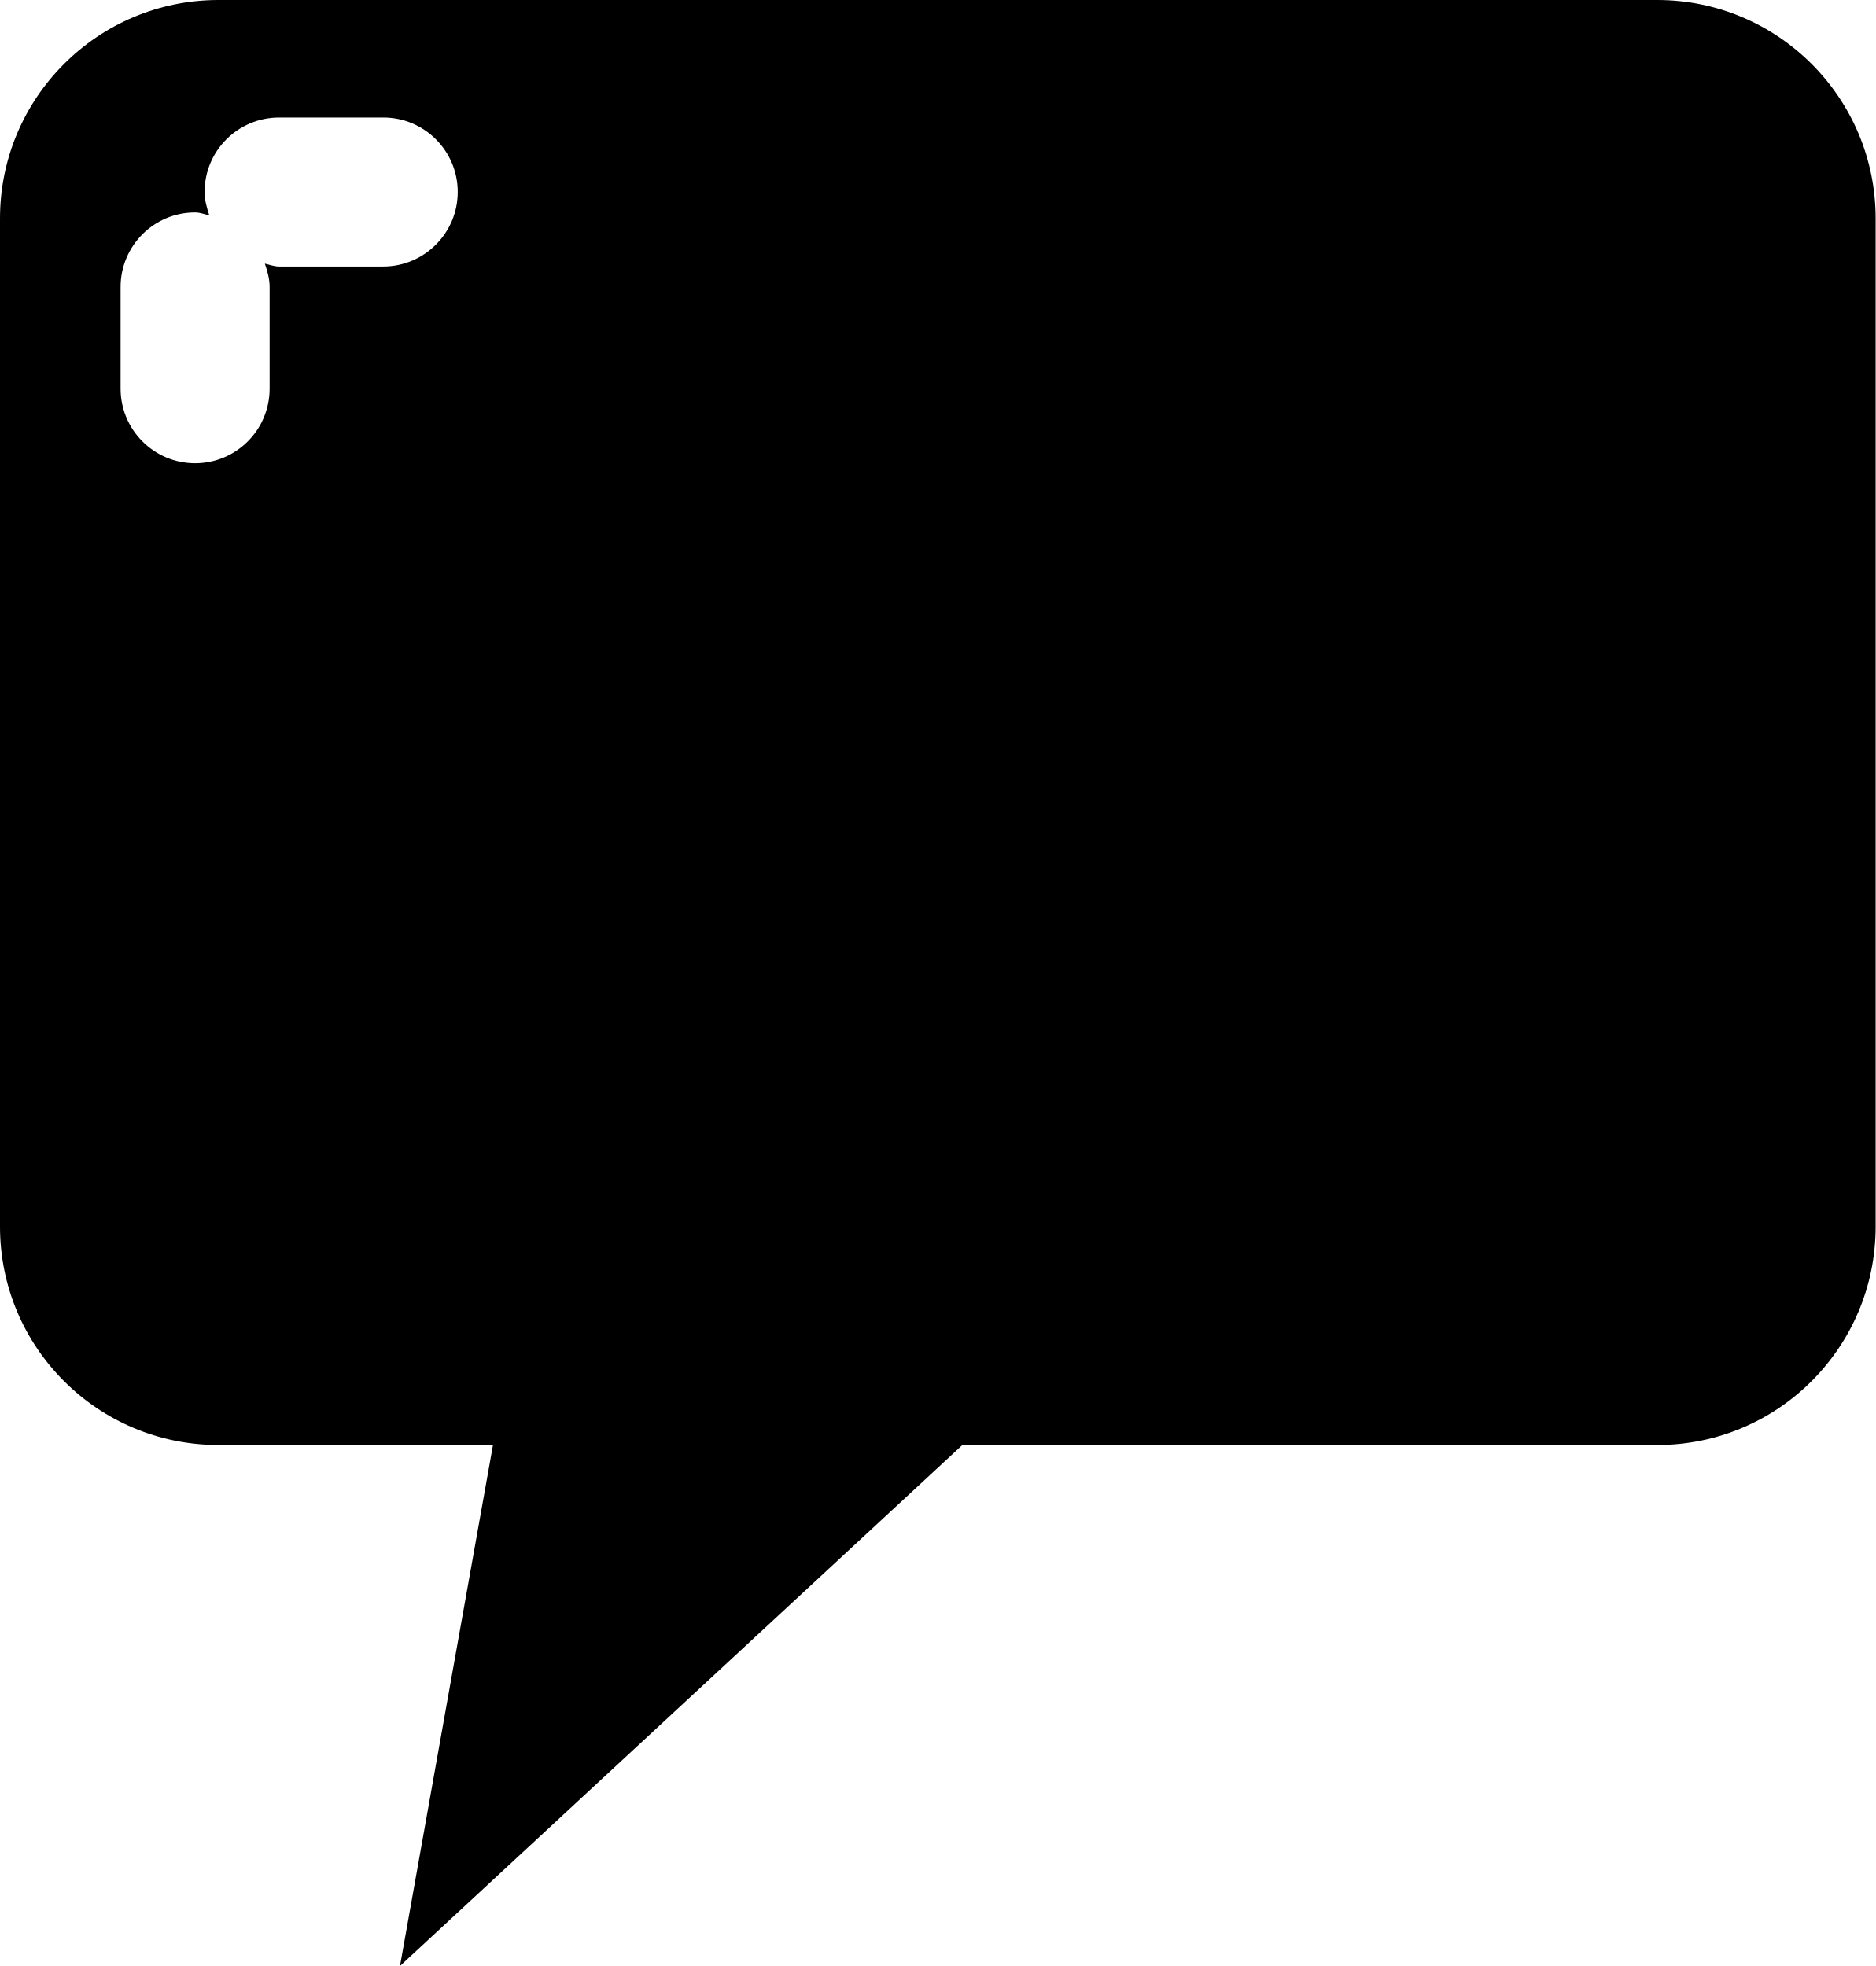
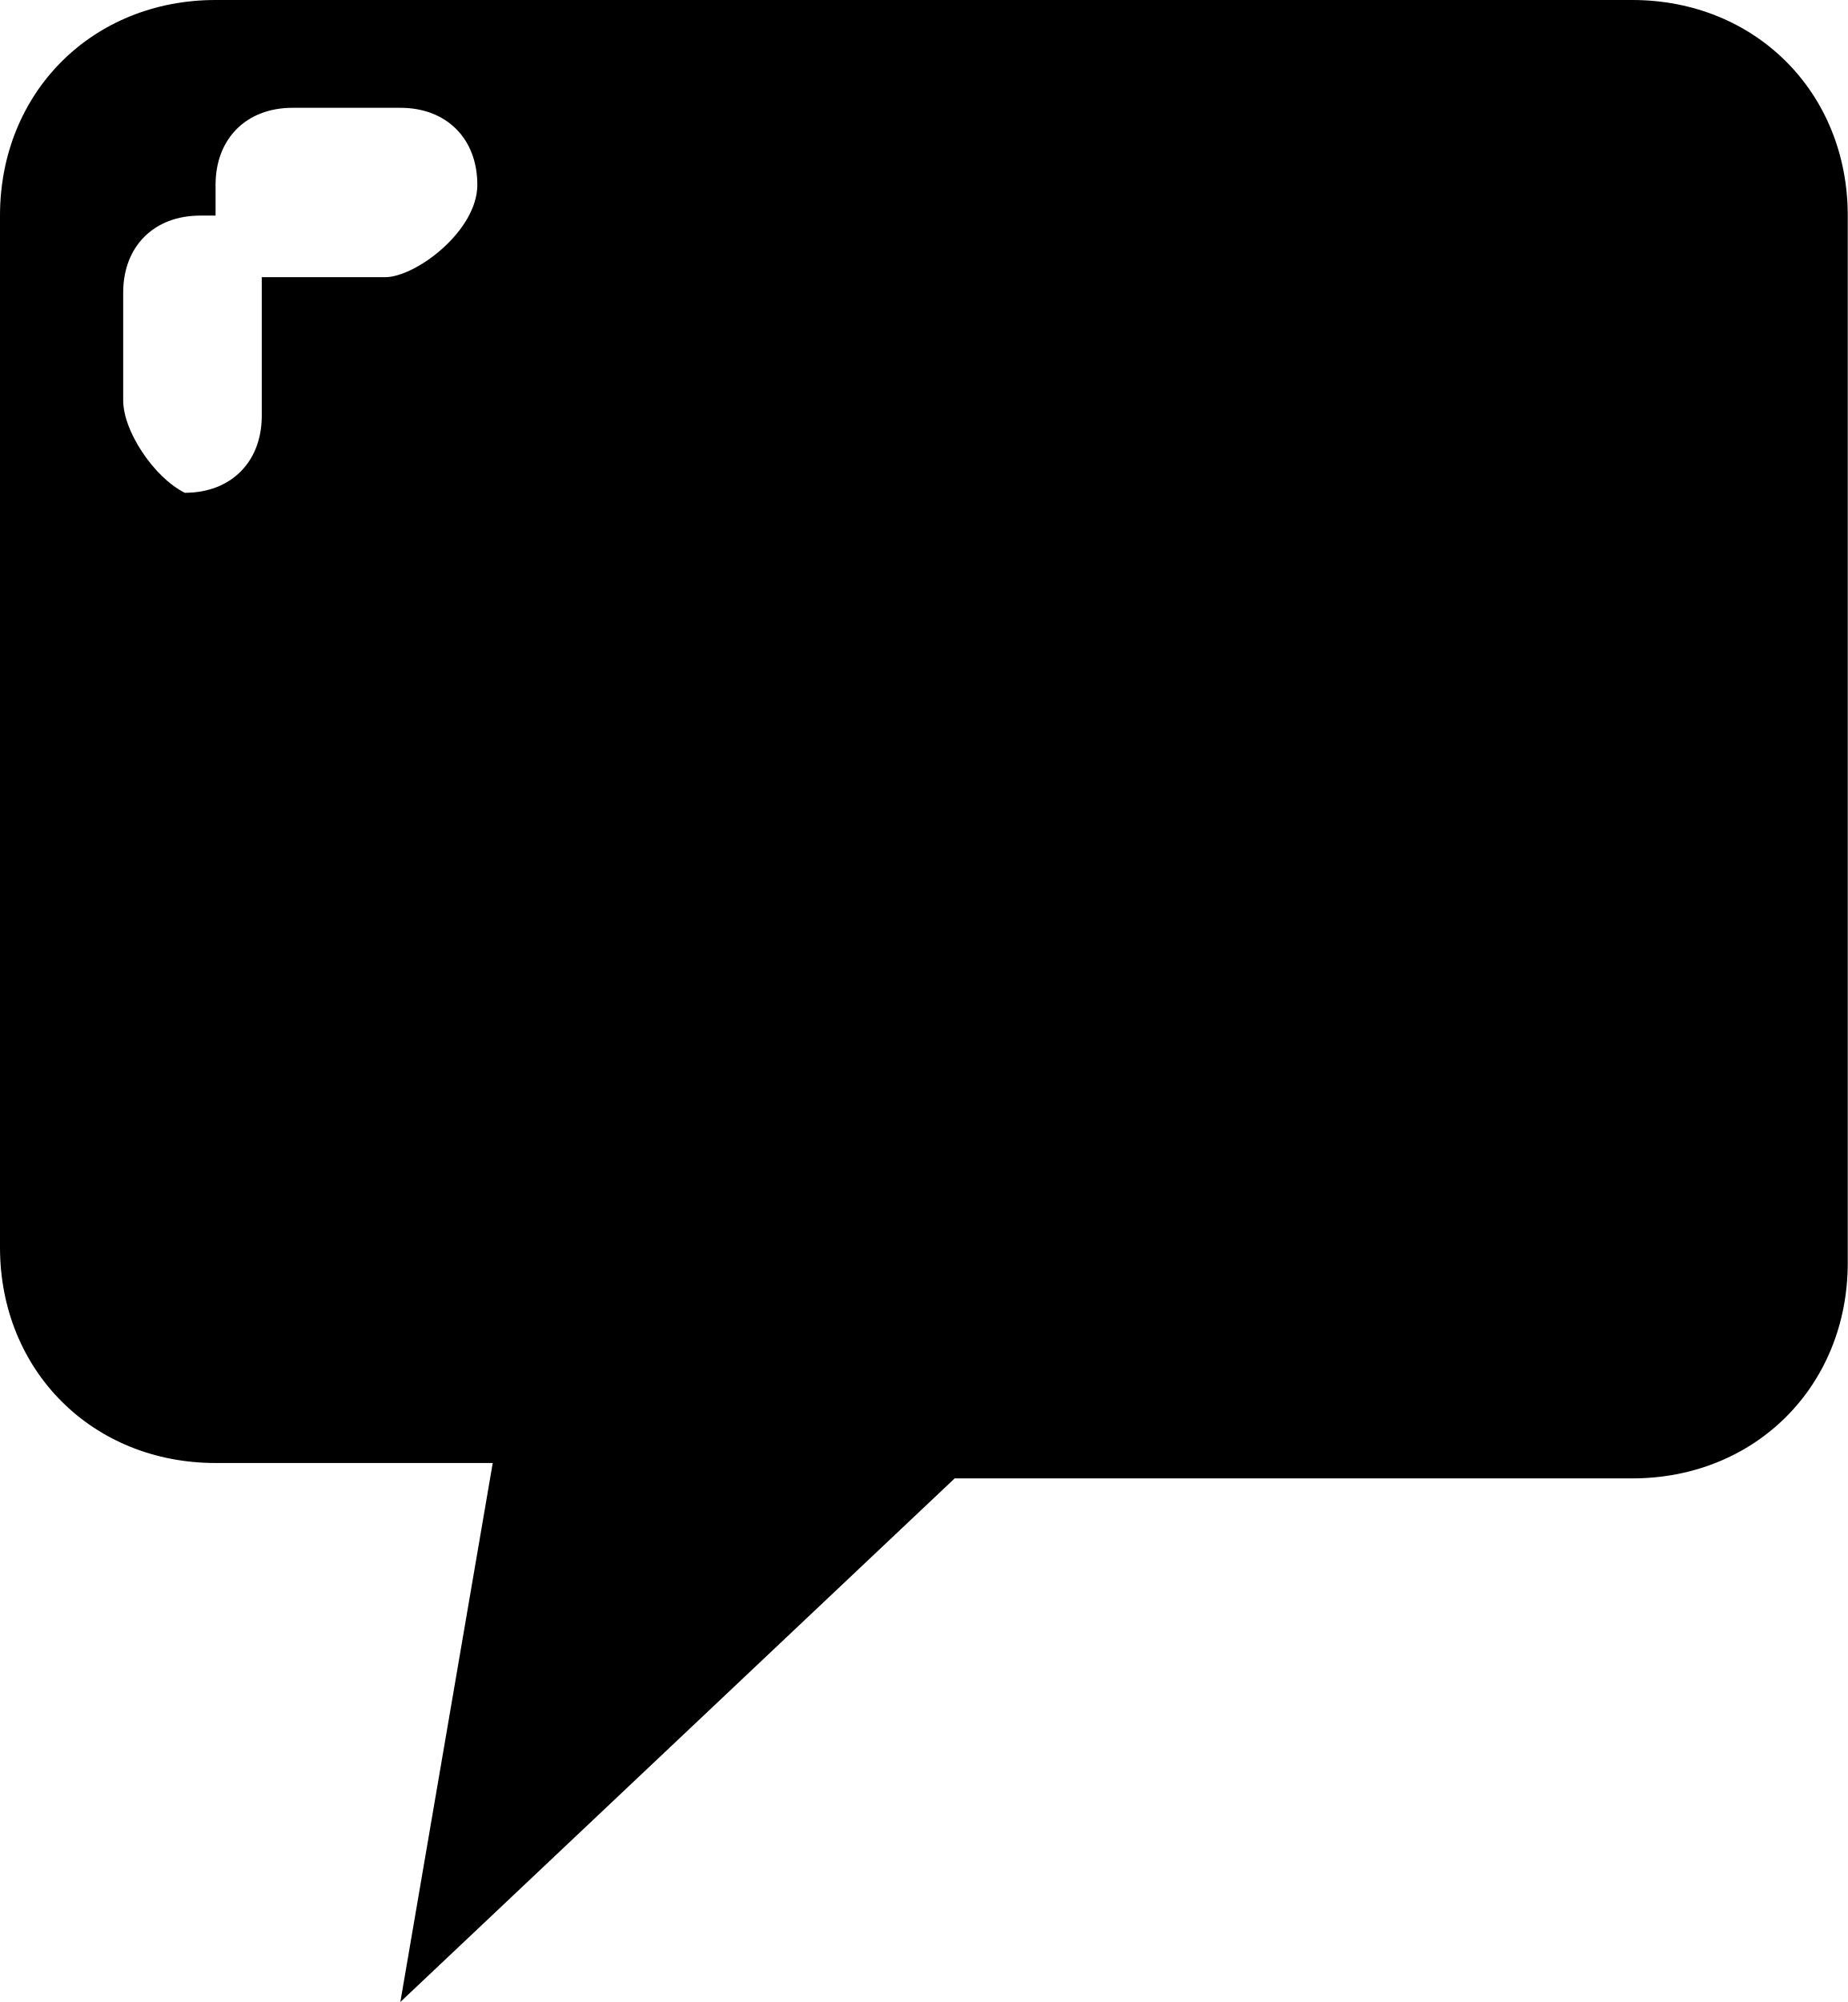
- <svg xmlns="http://www.w3.org/2000/svg" version="1.1" id="Слой_2" x="0px" y="0px" width="24px" height="25.162px" viewBox="0.169 0.177 24 25.162" enable-background="new 0.169 0.177 24 25.162" xml:space="preserve">
-   <path d="M21.375,0.177H2.964c-1.543,0-2.795,1.252-2.795,2.795v12.904c0,1.544,1.251,2.795,2.795,2.795h3.513l-1.19,6.668  l7.196-6.668h8.892c1.542,0,2.794-1.251,2.794-2.795V2.973C24.169,1.429,22.917,0.177,21.375,0.177z M5.072,3.588H3.74  c-0.064,0-0.12-0.023-0.182-0.037C3.59,3.647,3.619,3.743,3.619,3.85v1.301c0,0.527-0.427,0.955-0.954,0.955  c-0.526,0-0.953-0.428-0.953-0.955V3.85c0-0.526,0.427-0.954,0.953-0.954c0.064,0,0.121,0.024,0.182,0.037  c-0.031-0.096-0.06-0.192-0.06-0.299c0-0.528,0.427-0.953,0.954-0.953h1.333c0.525,0,0.952,0.426,0.952,0.953  C6.026,3.161,5.597,3.588,5.072,3.588z" />
+ <svg xmlns="http://www.w3.org/2000/svg" version="1.1" id="Слой_2" x="0px" y="0px" viewBox="0 0 12 13" style="enable-background:new 0 0 12 13;" xml:space="preserve">
+   <path d="M10.6,0H1.4C0.6,0,0,0.6,0,1.4v6.7c0,0.8,0.6,1.4,1.4,1.4h1.8L2.6,13l3.6-3.4h4.4c0.8,0,1.4-0.6,1.4-1.4V1.4  C12,0.6,11.4,0,10.6,0z M2.5,1.8H1.8c0,0-0.1,0-0.1,0c0,0,0,0.1,0,0.2v0.7c0,0.3-0.2,0.5-0.5,0.5C1,3.1,0.8,2.8,0.8,2.6V1.9  c0-0.3,0.2-0.5,0.5-0.5c0,0,0.1,0,0.1,0c0,0,0-0.1,0-0.2c0-0.3,0.2-0.5,0.5-0.5h0.7c0.3,0,0.5,0.2,0.5,0.5S2.7,1.8,2.5,1.8z" />
</svg>
